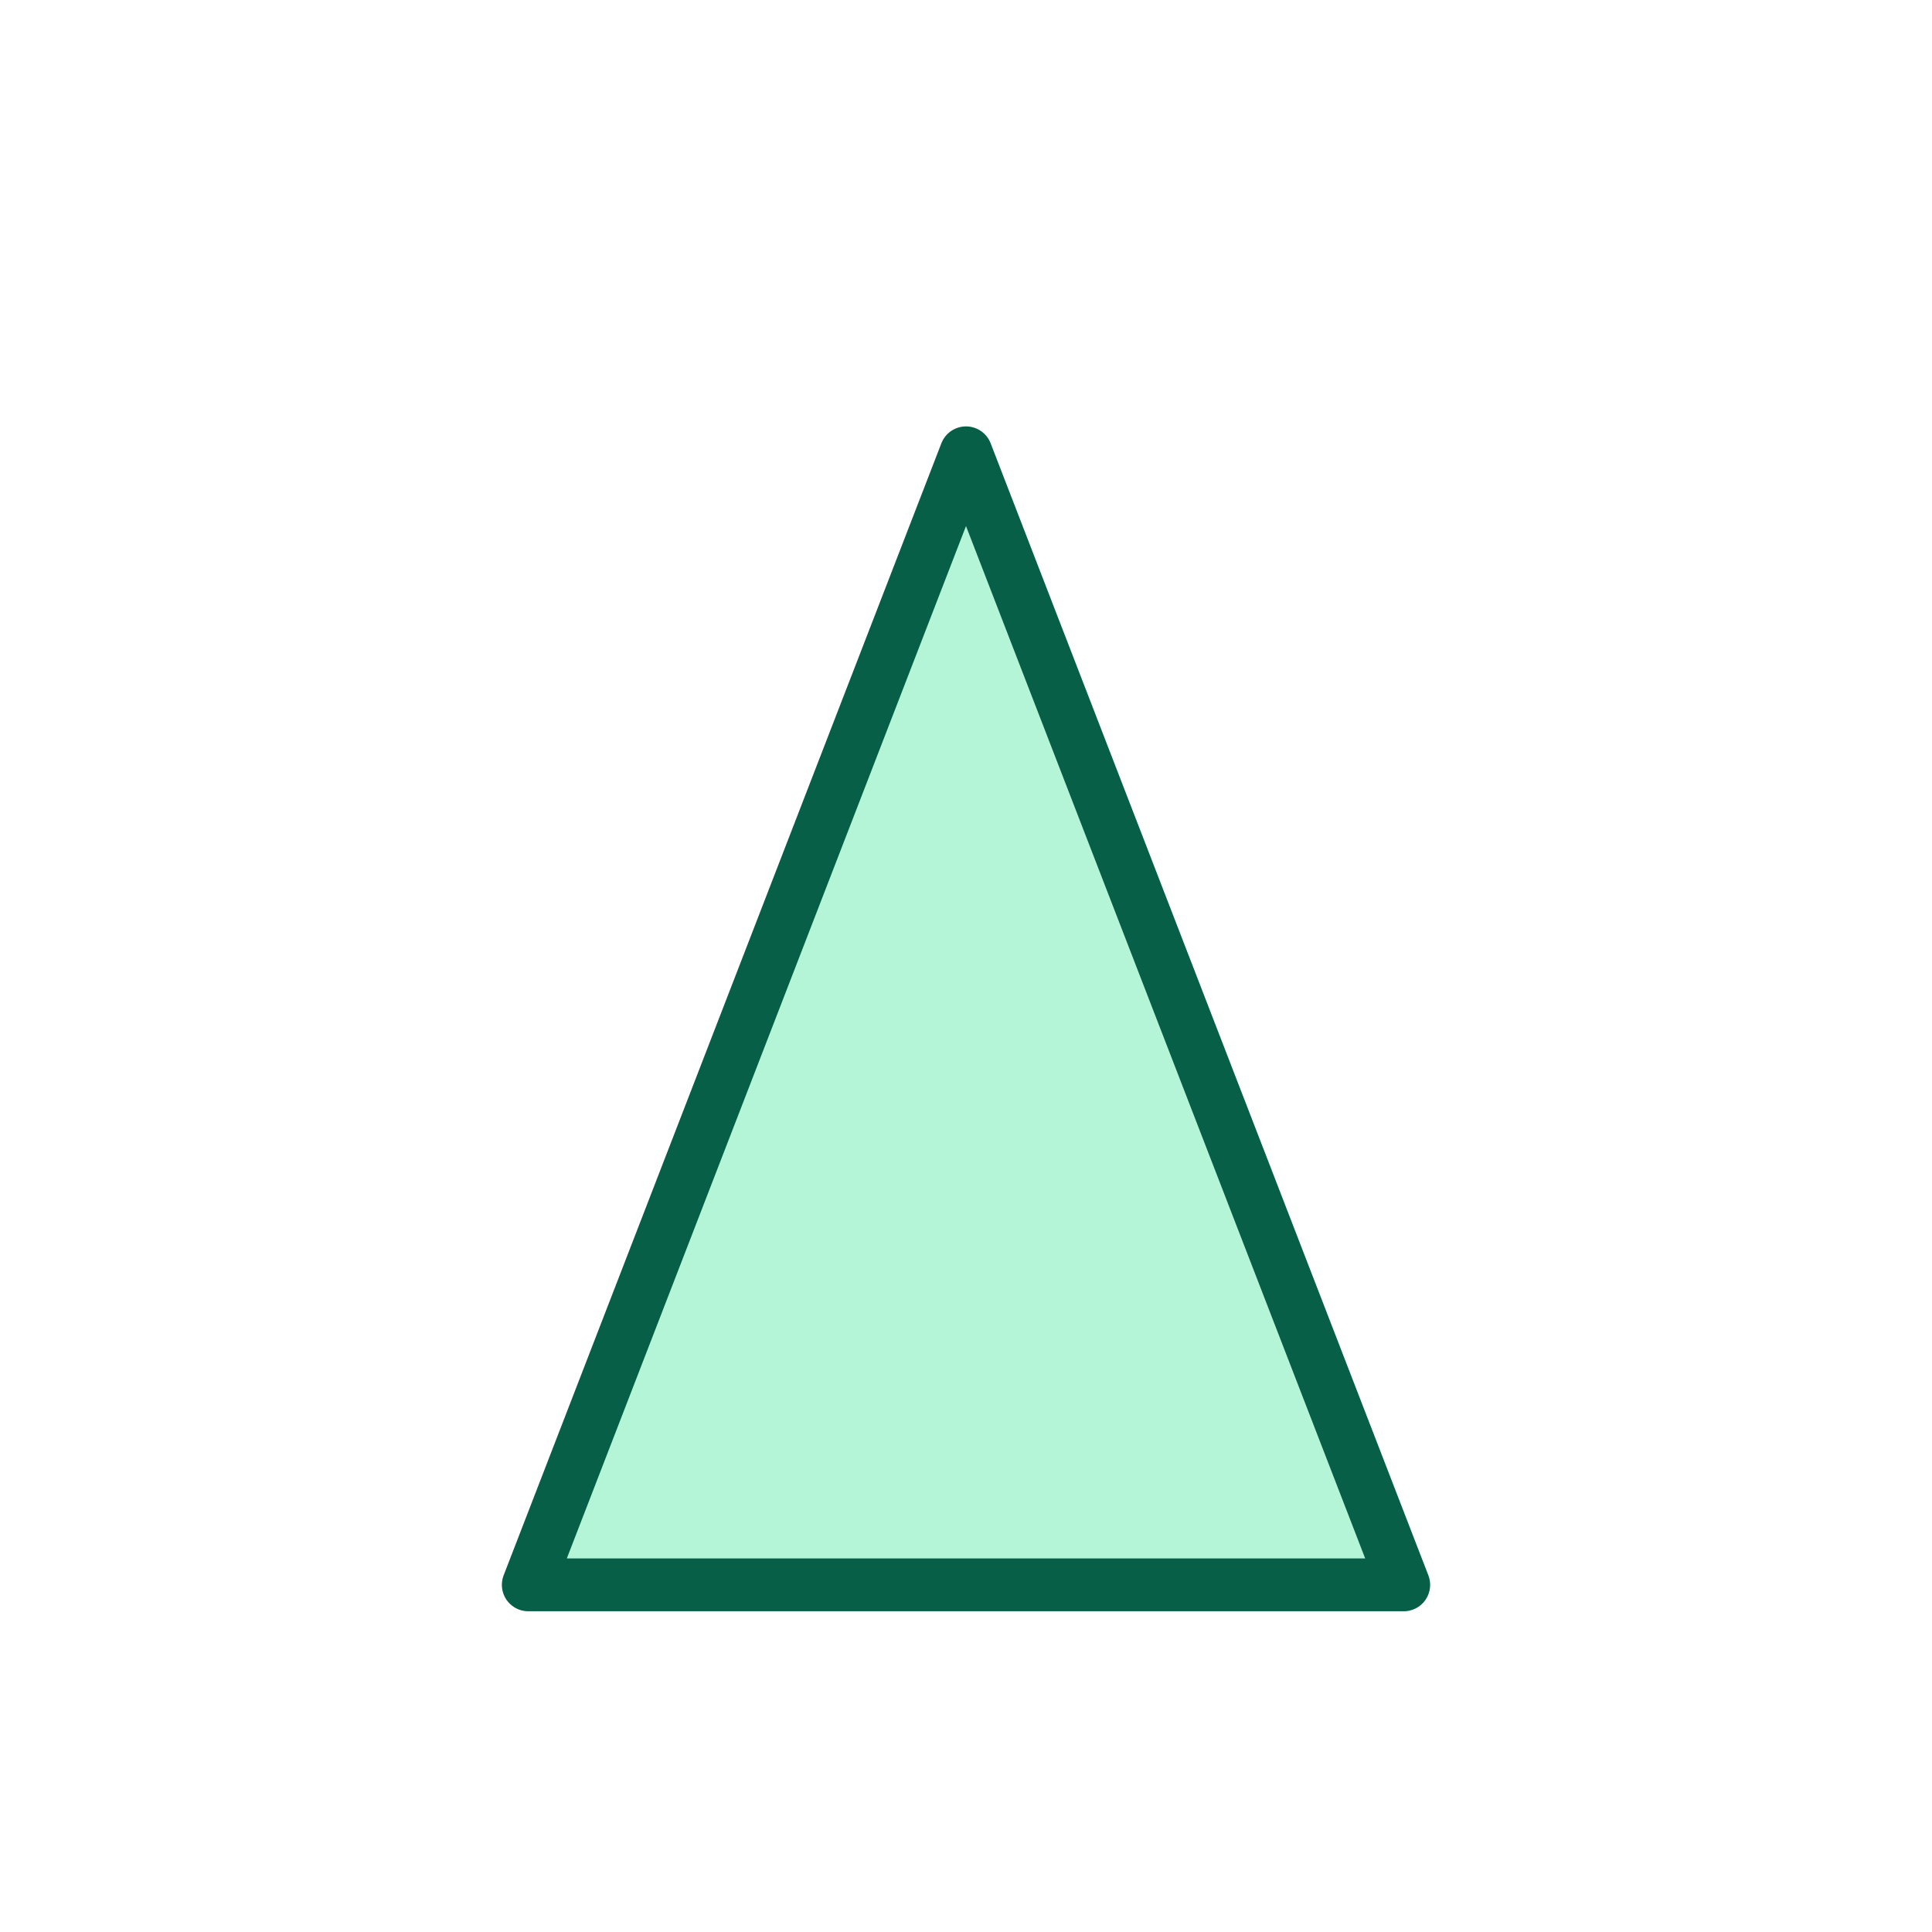
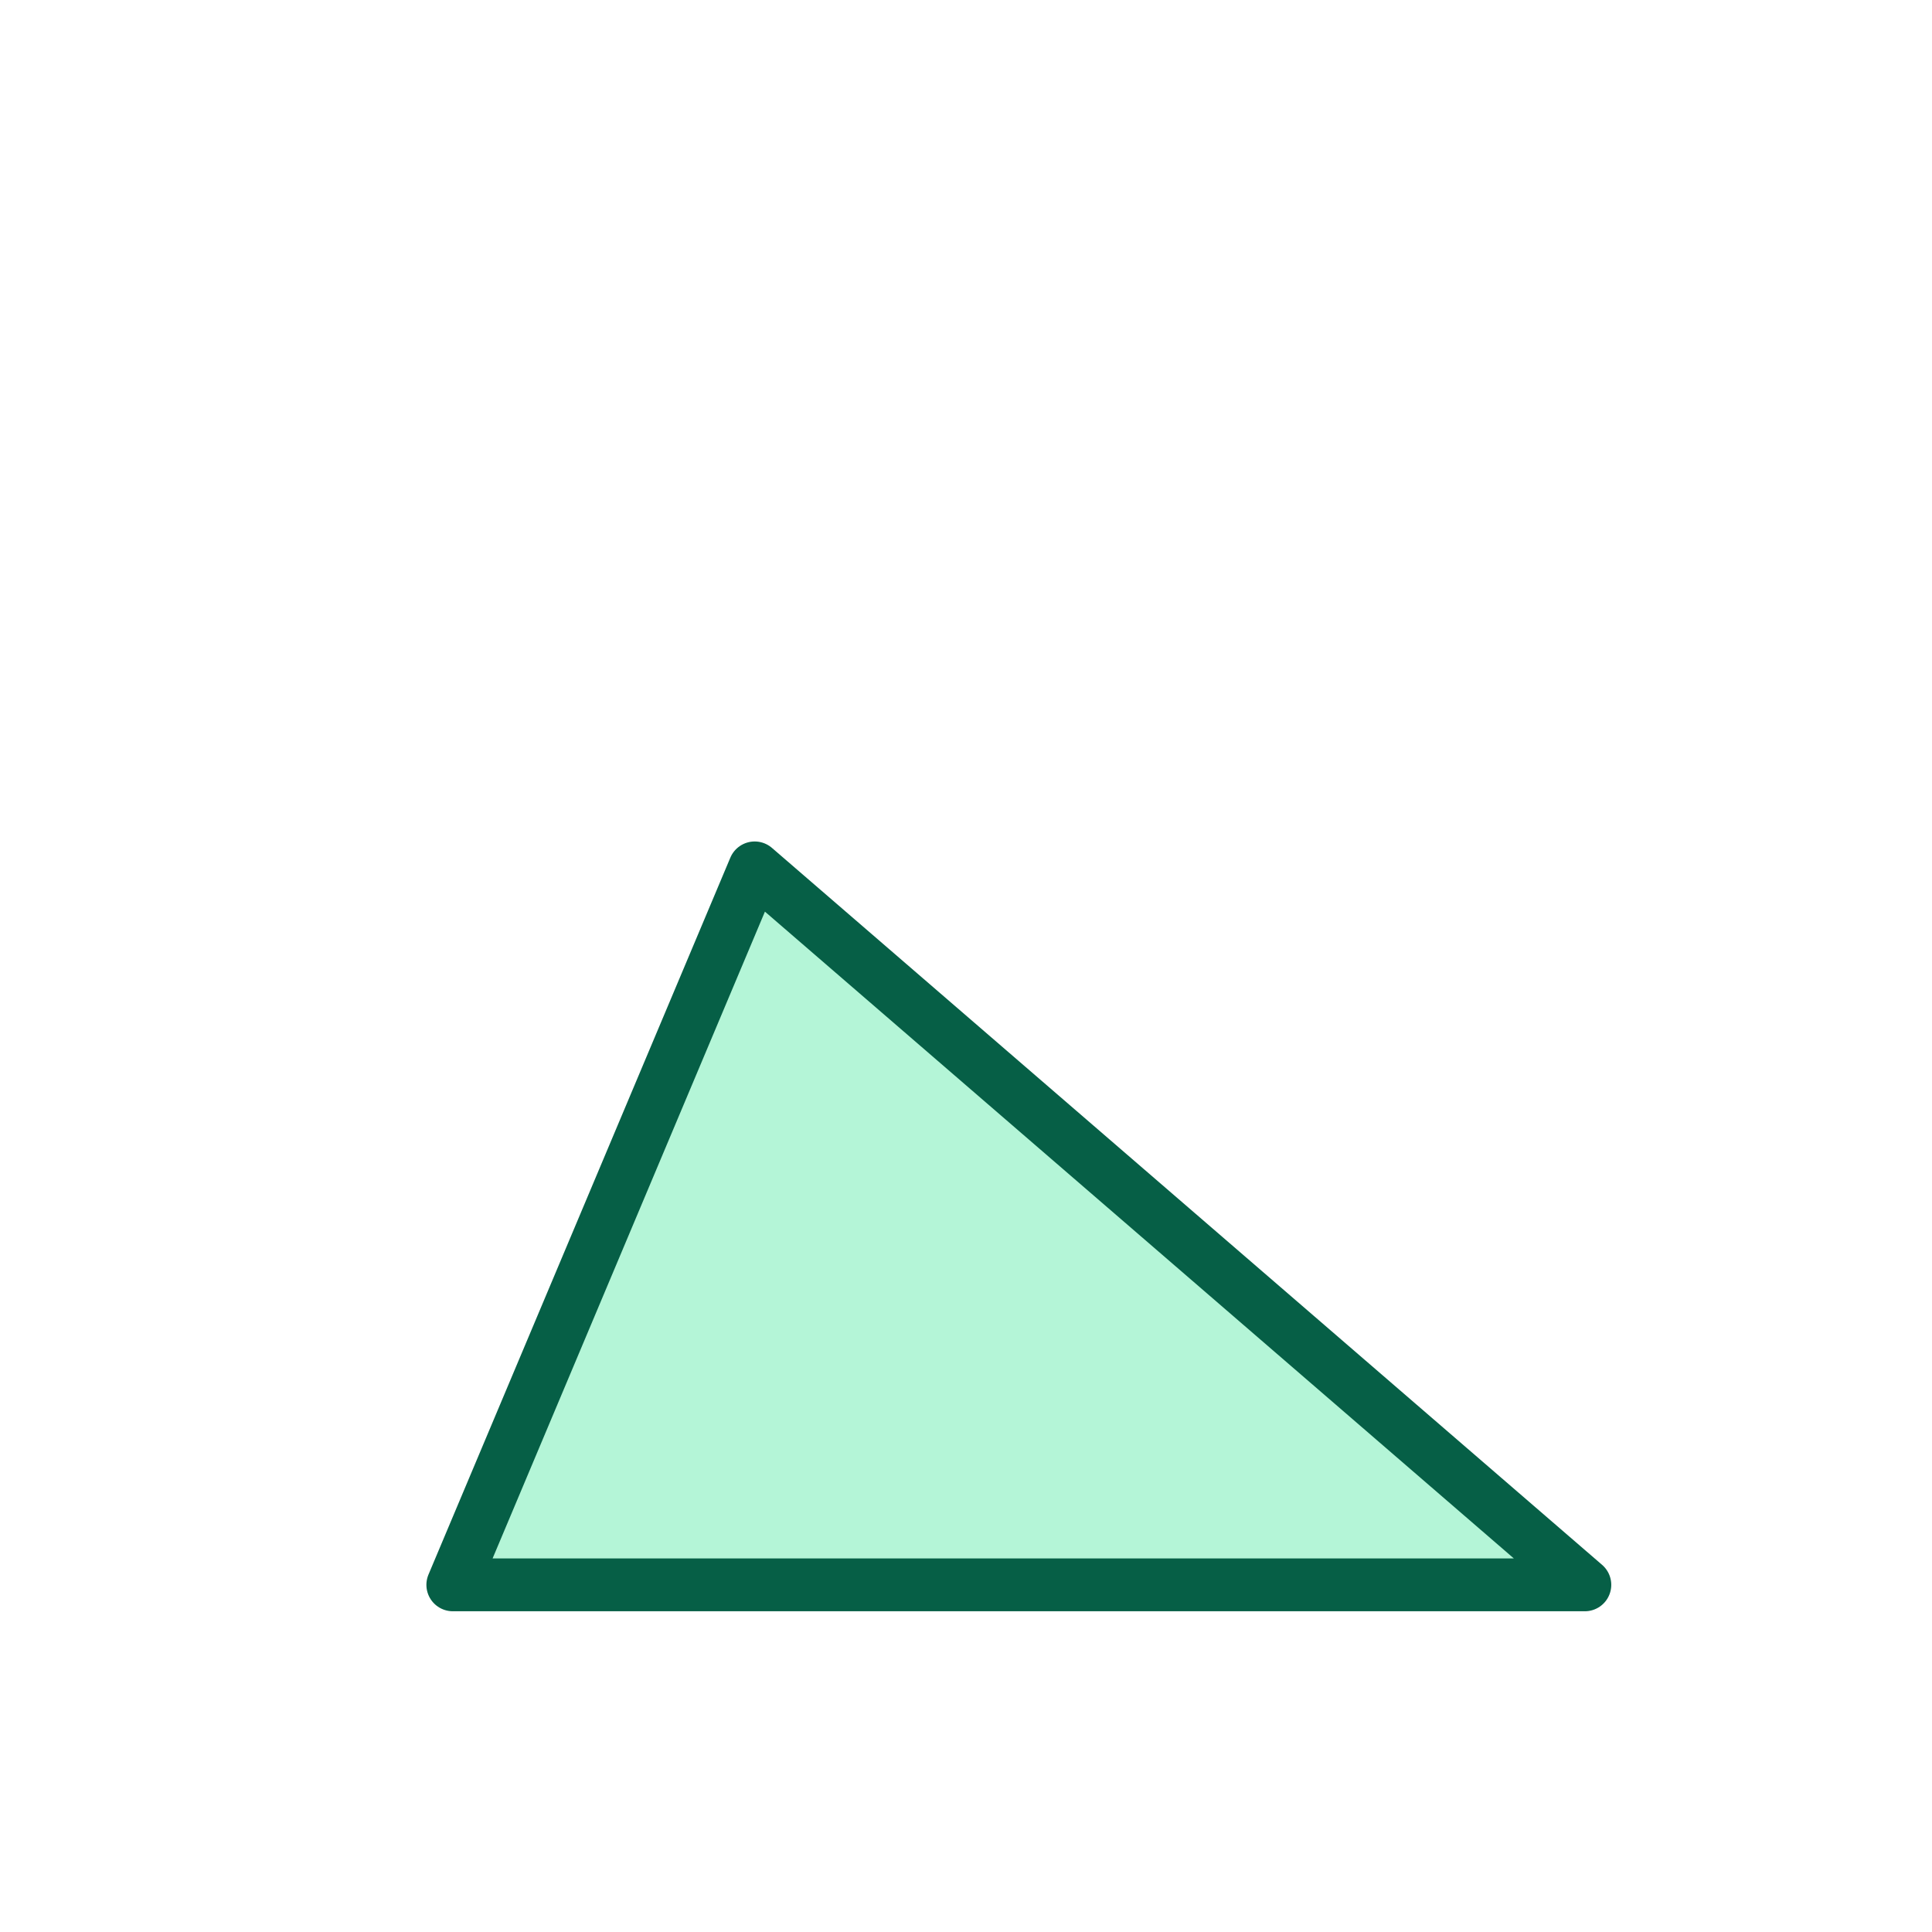
<svg xmlns="http://www.w3.org/2000/svg" width="512" height="512" viewBox="0 0 512 512">
  <rect width="512" height="512" fill="#ffffff" />
-   <polygon points="256,120 140,420 372,420" fill="#a7f3d0" fill-opacity="0.85" stroke="#065f46" stroke-width="14" stroke-linejoin="round" stroke-linecap="round" />
+   <polygon points="120,420 420,420 200,230" fill="#a7f3d0" fill-opacity="0.85" stroke="#065f46" stroke-width="14" stroke-linejoin="round" stroke-linecap="round" />
</svg>
